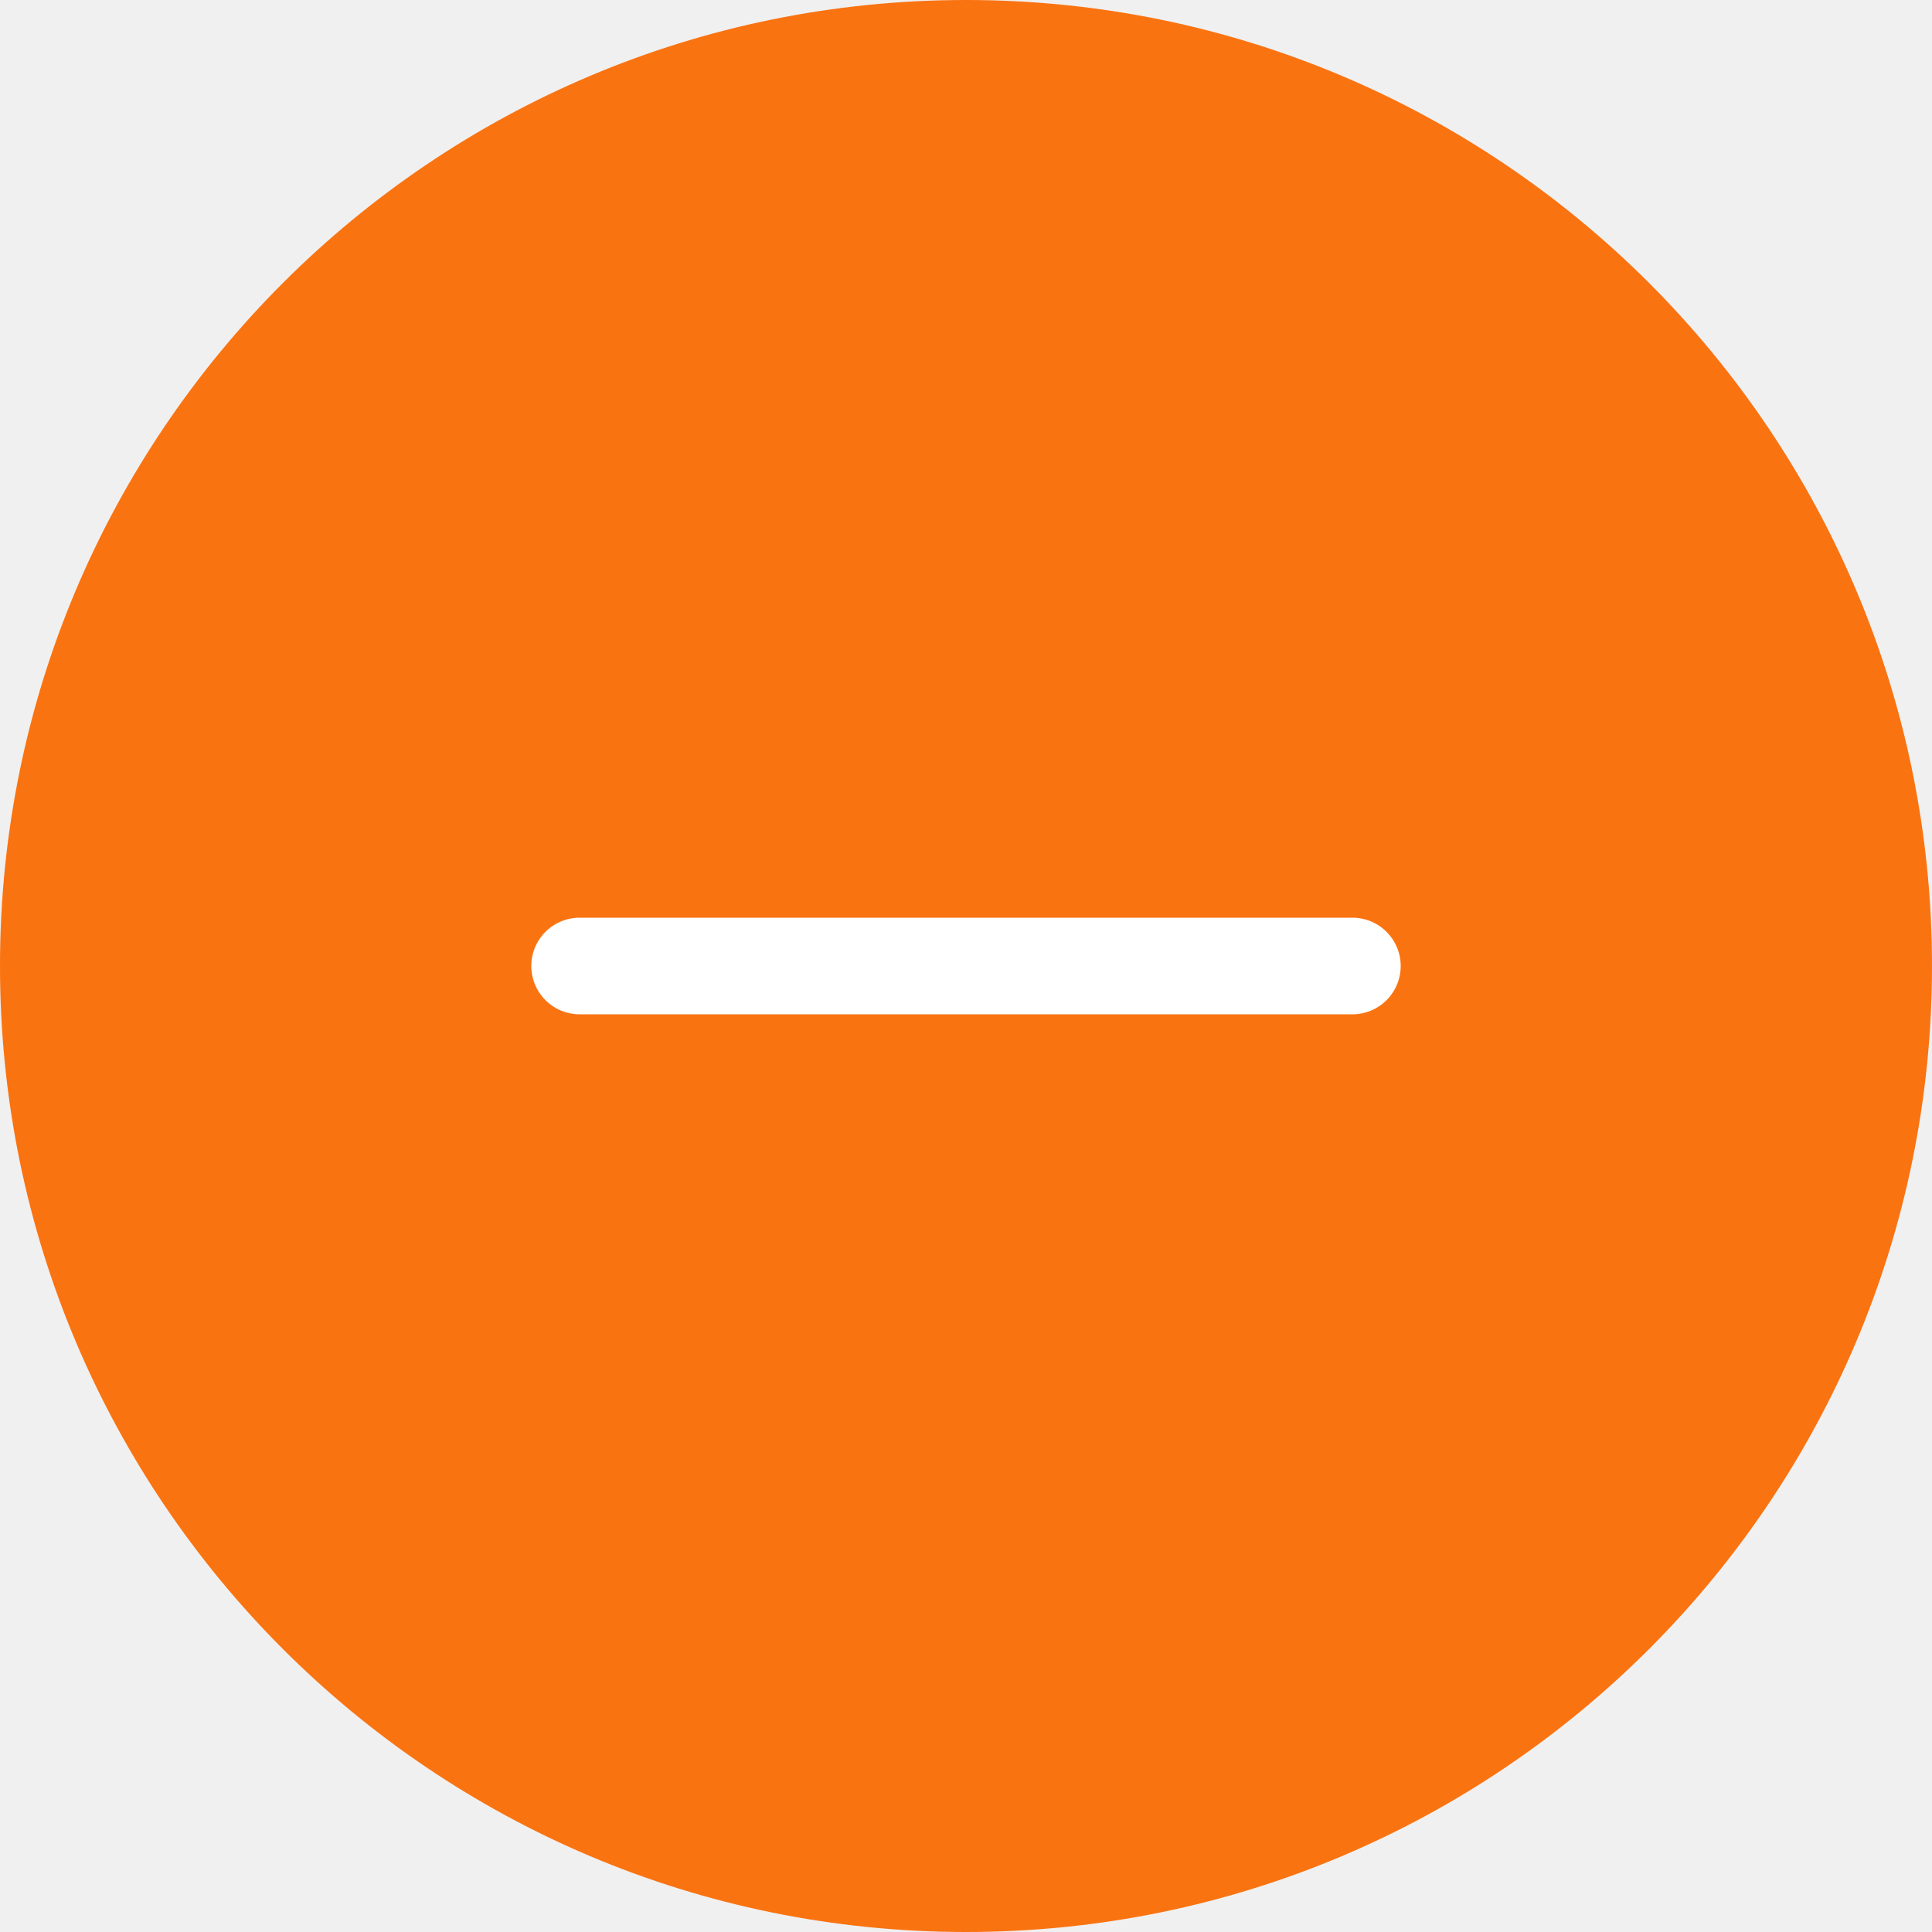
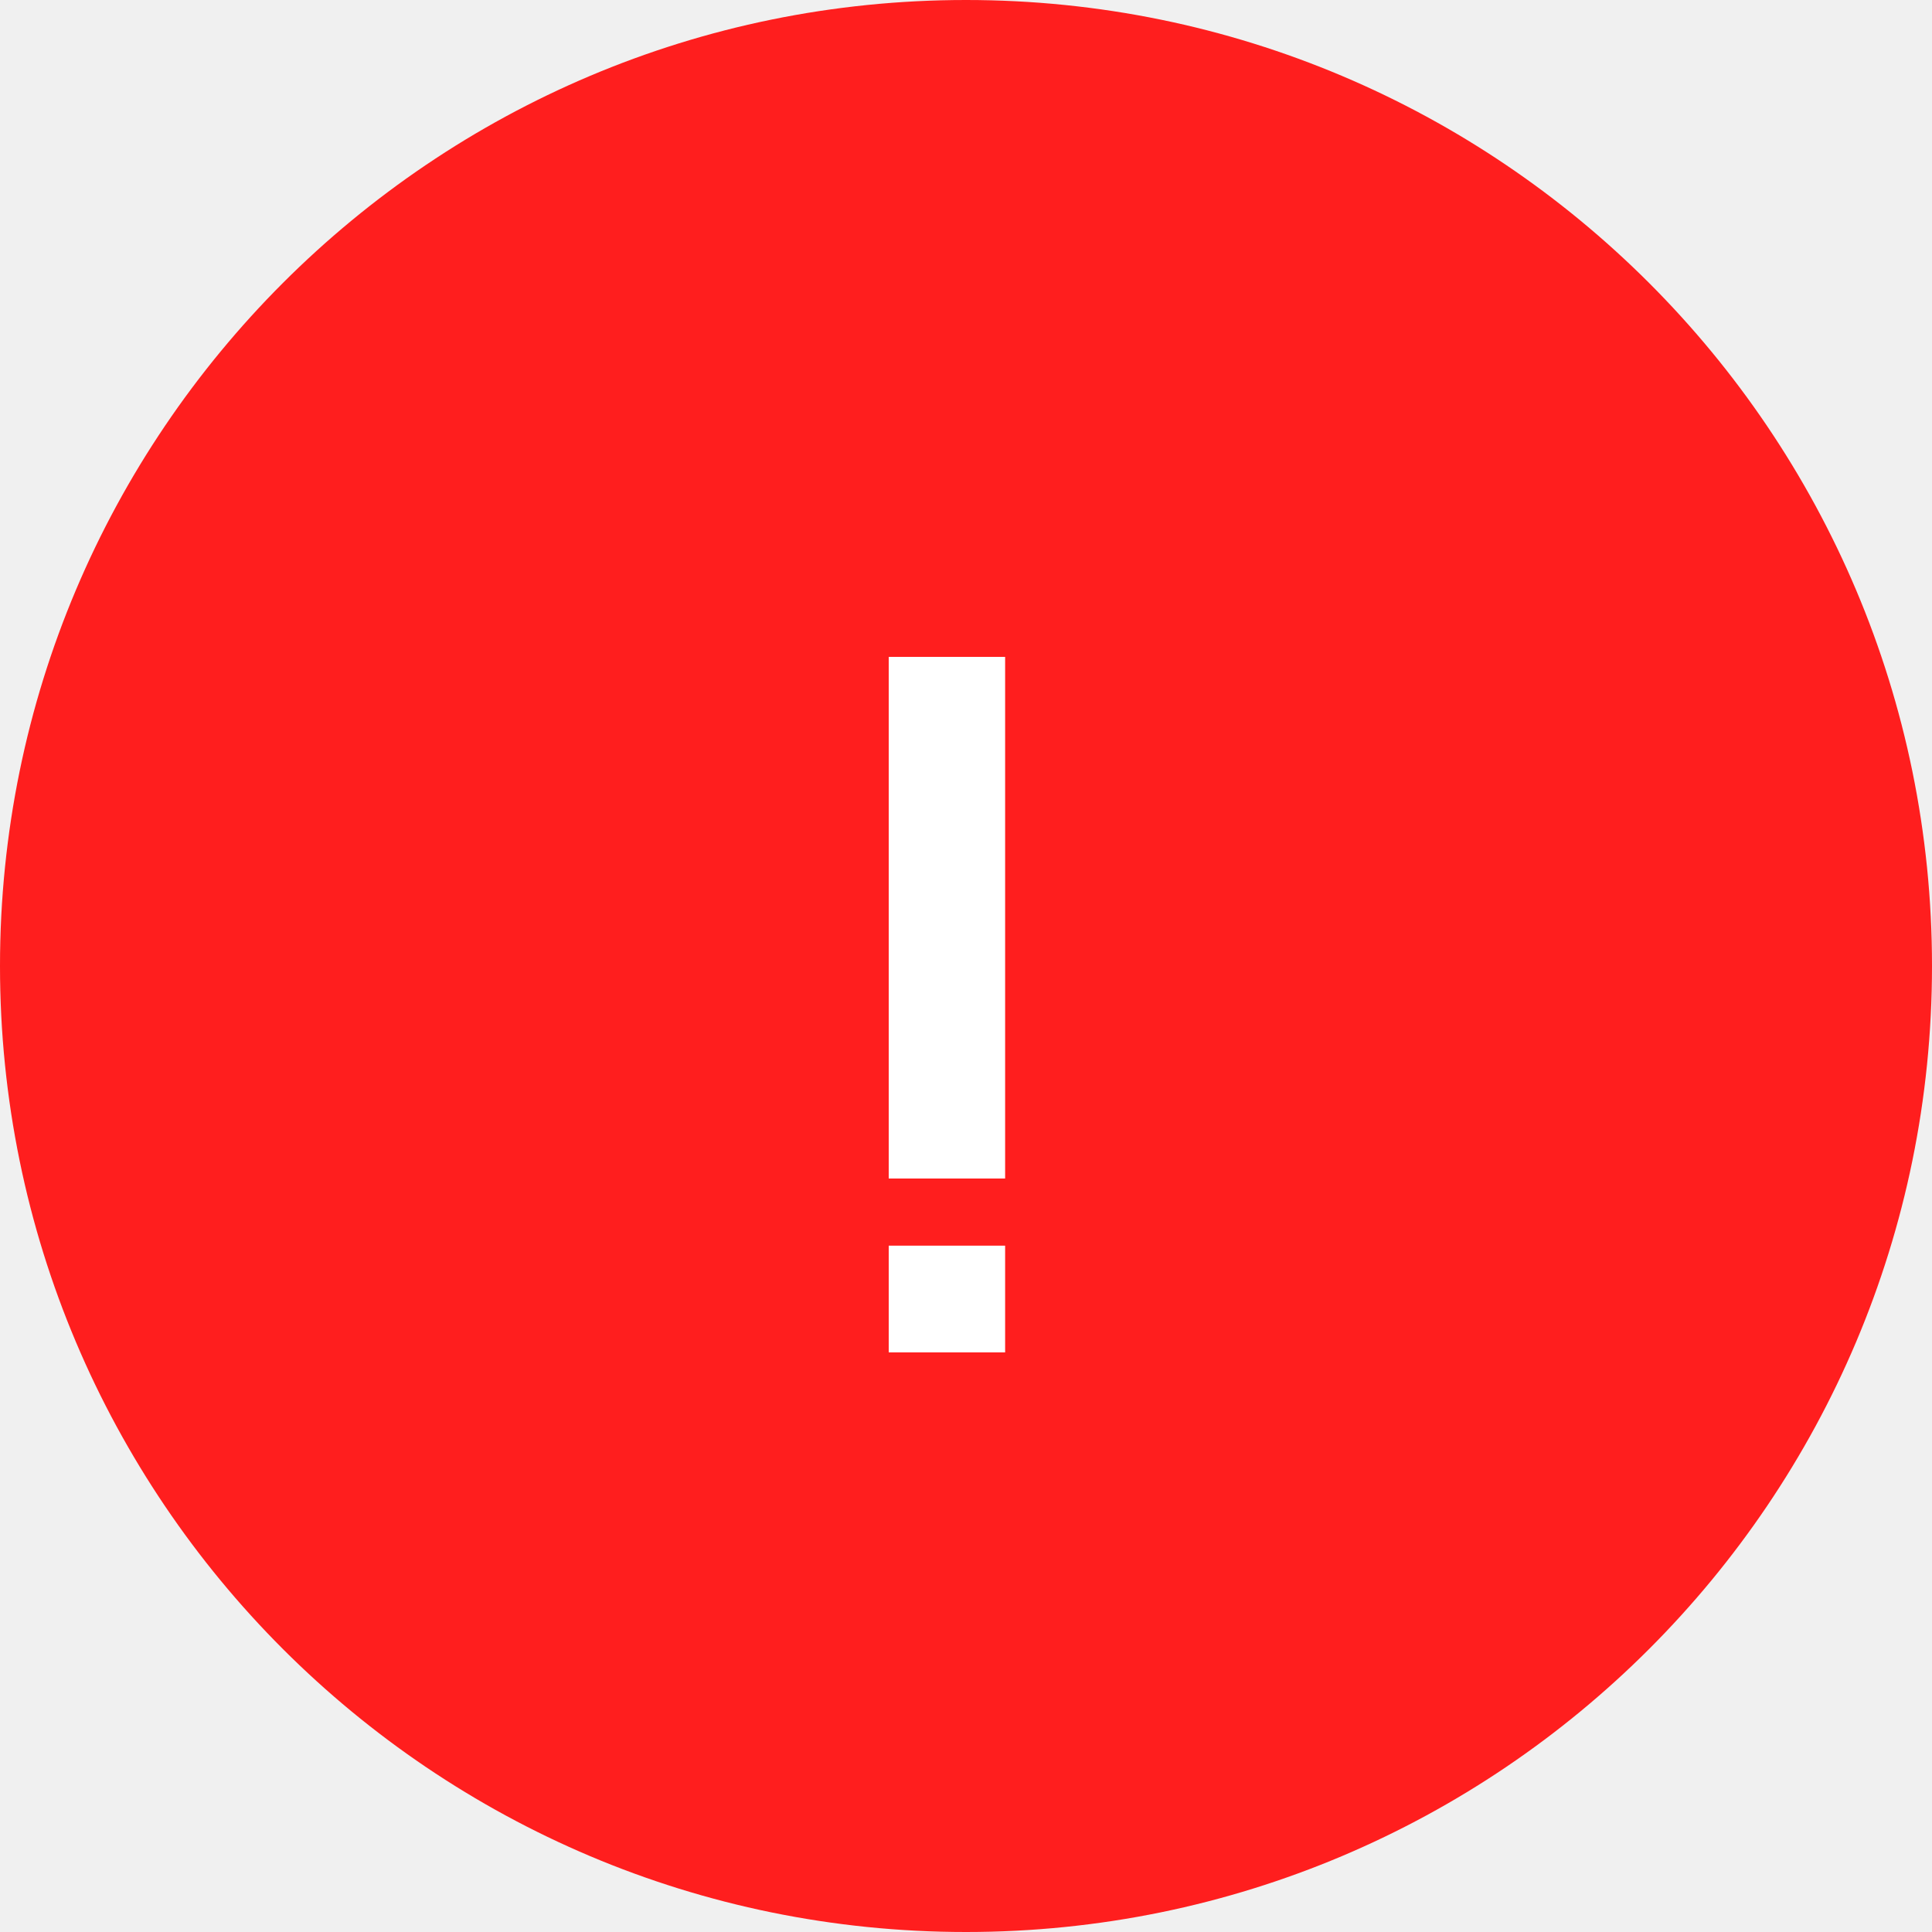
<svg xmlns="http://www.w3.org/2000/svg" width="20" height="20" viewBox="0 0 20 20" fill="none">
-   <circle cx="10" cy="10" r="10" fill="#FA7311" />
-   <path d="M6 10L14 10" stroke="white" stroke-linecap="round" />
+   <circle cx="10" cy="10" r="10" fill="#FF1E1E" />
+   <path d="M9.2 14V12.895H10.405V14H9.2ZM9.2 12.2V6.8H10.405V12.2H9.2Z" fill="white" />
</svg>
